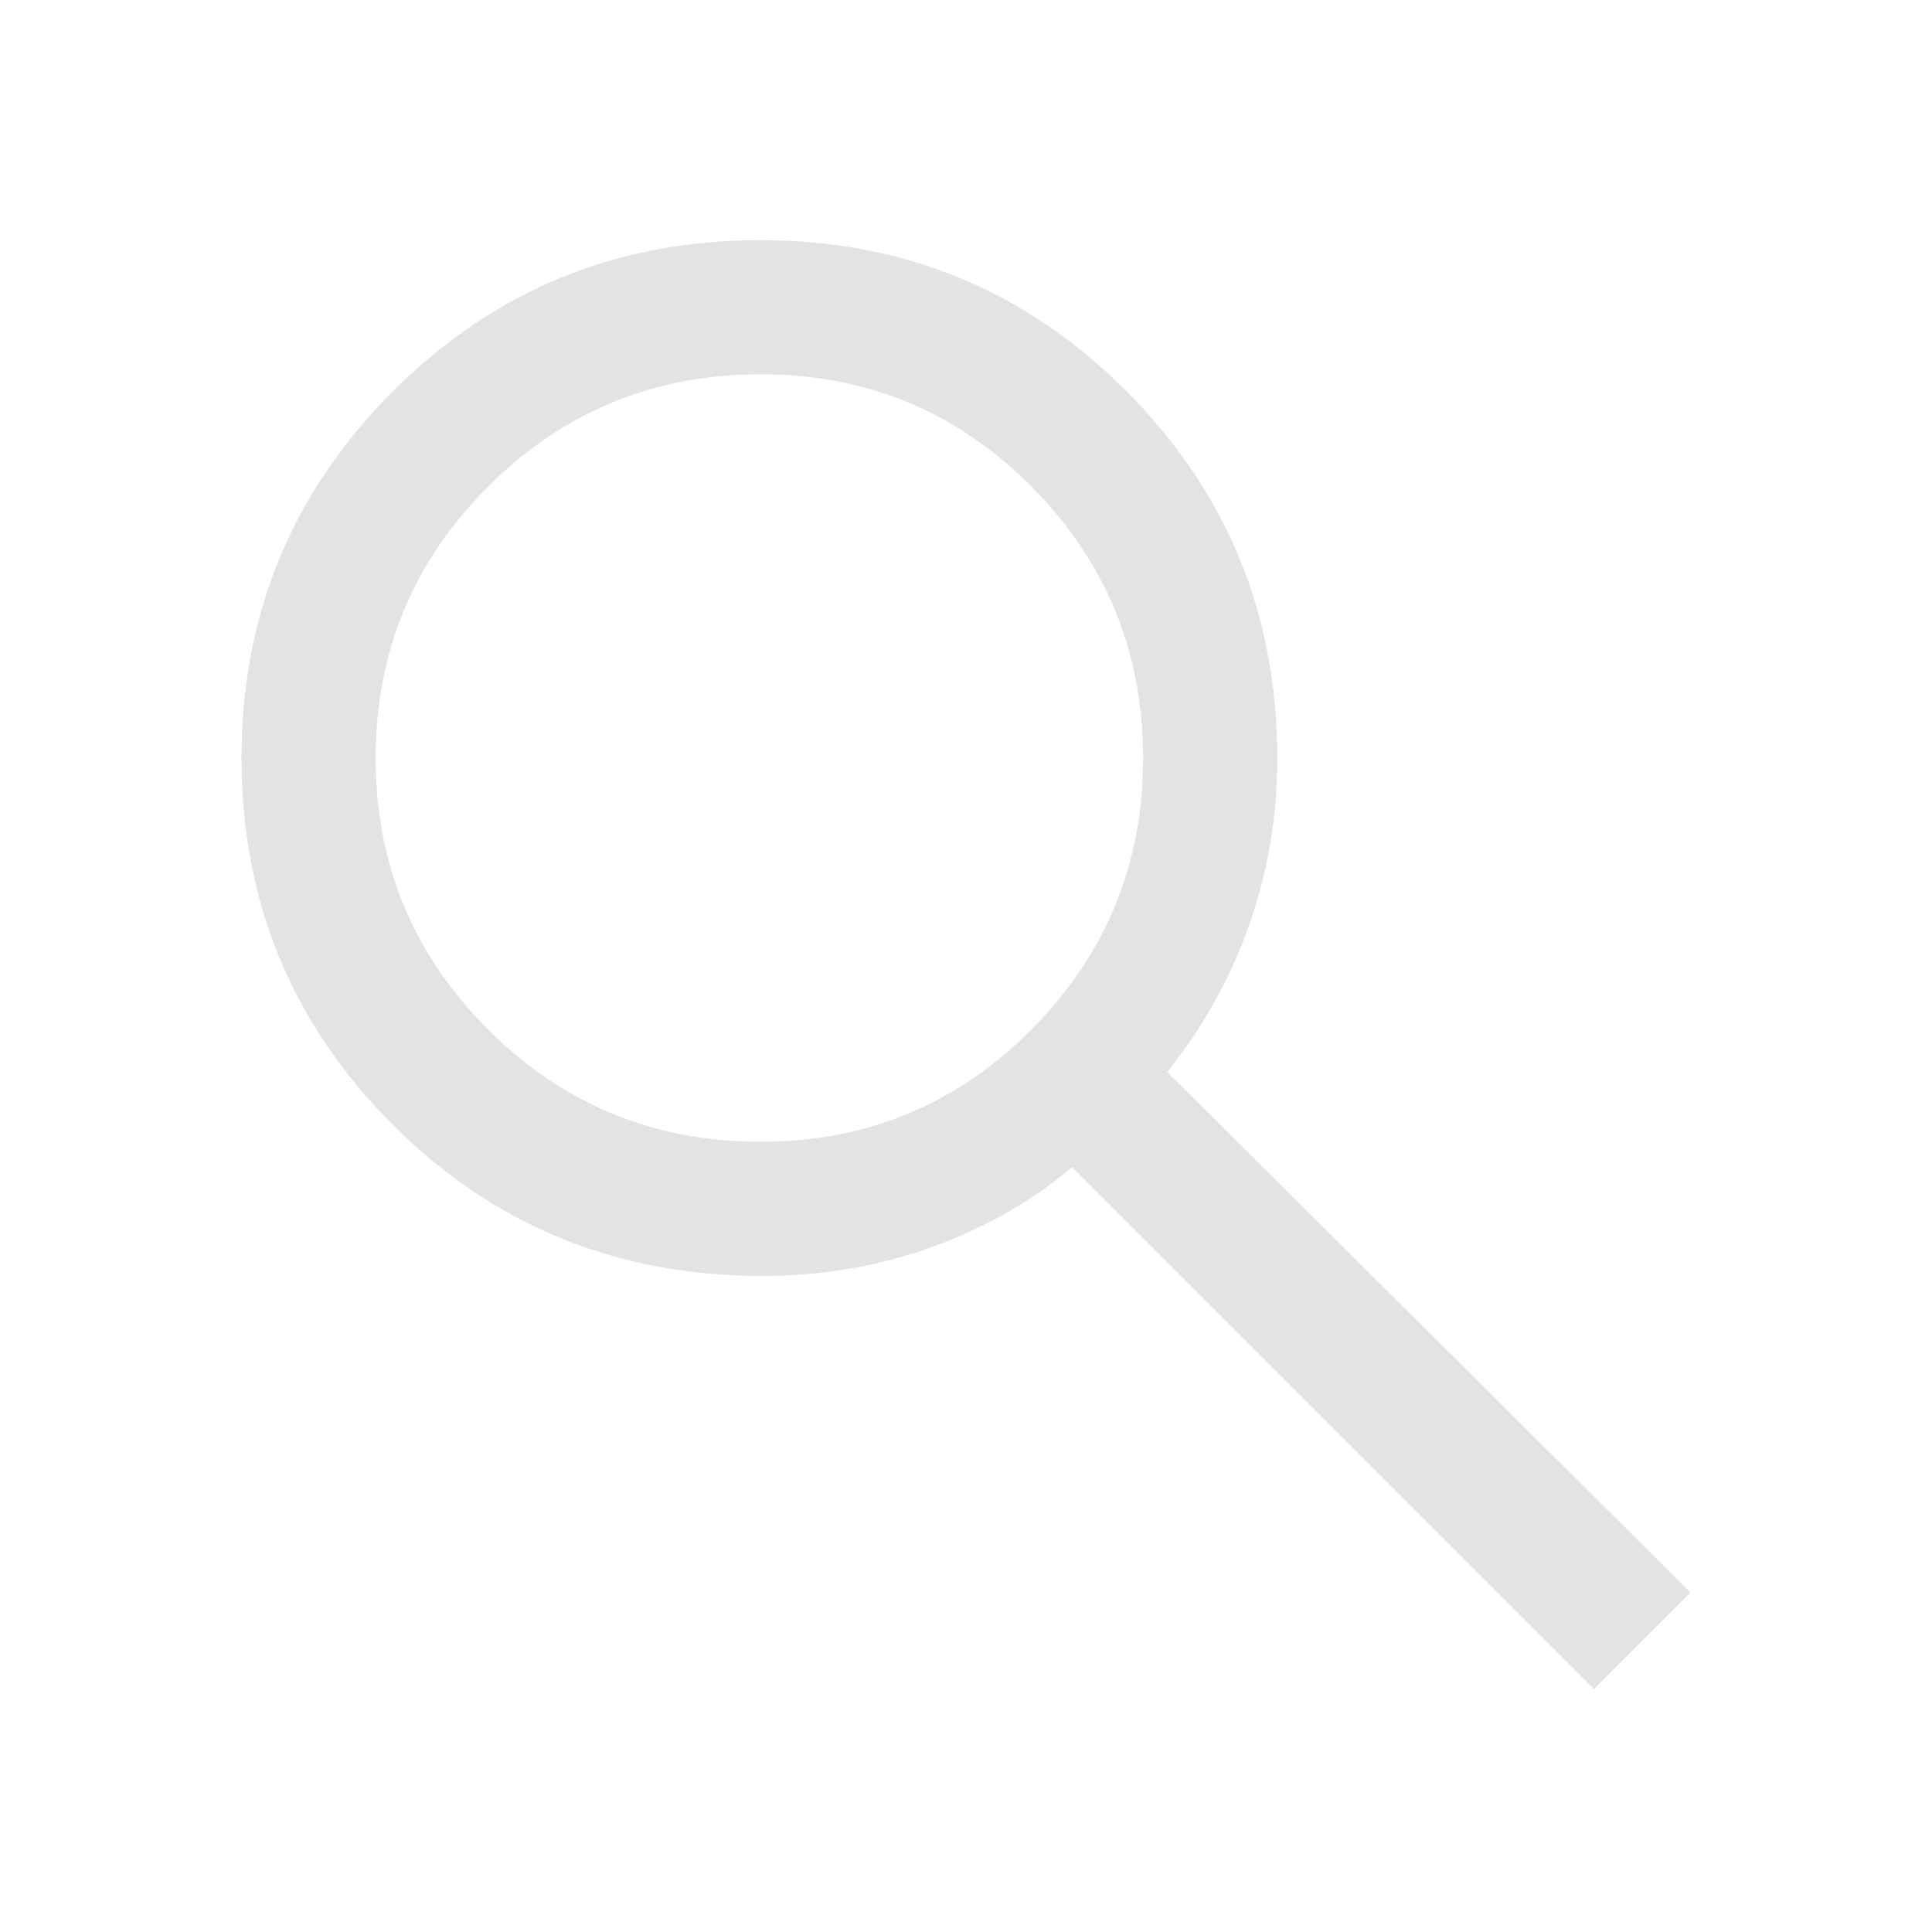
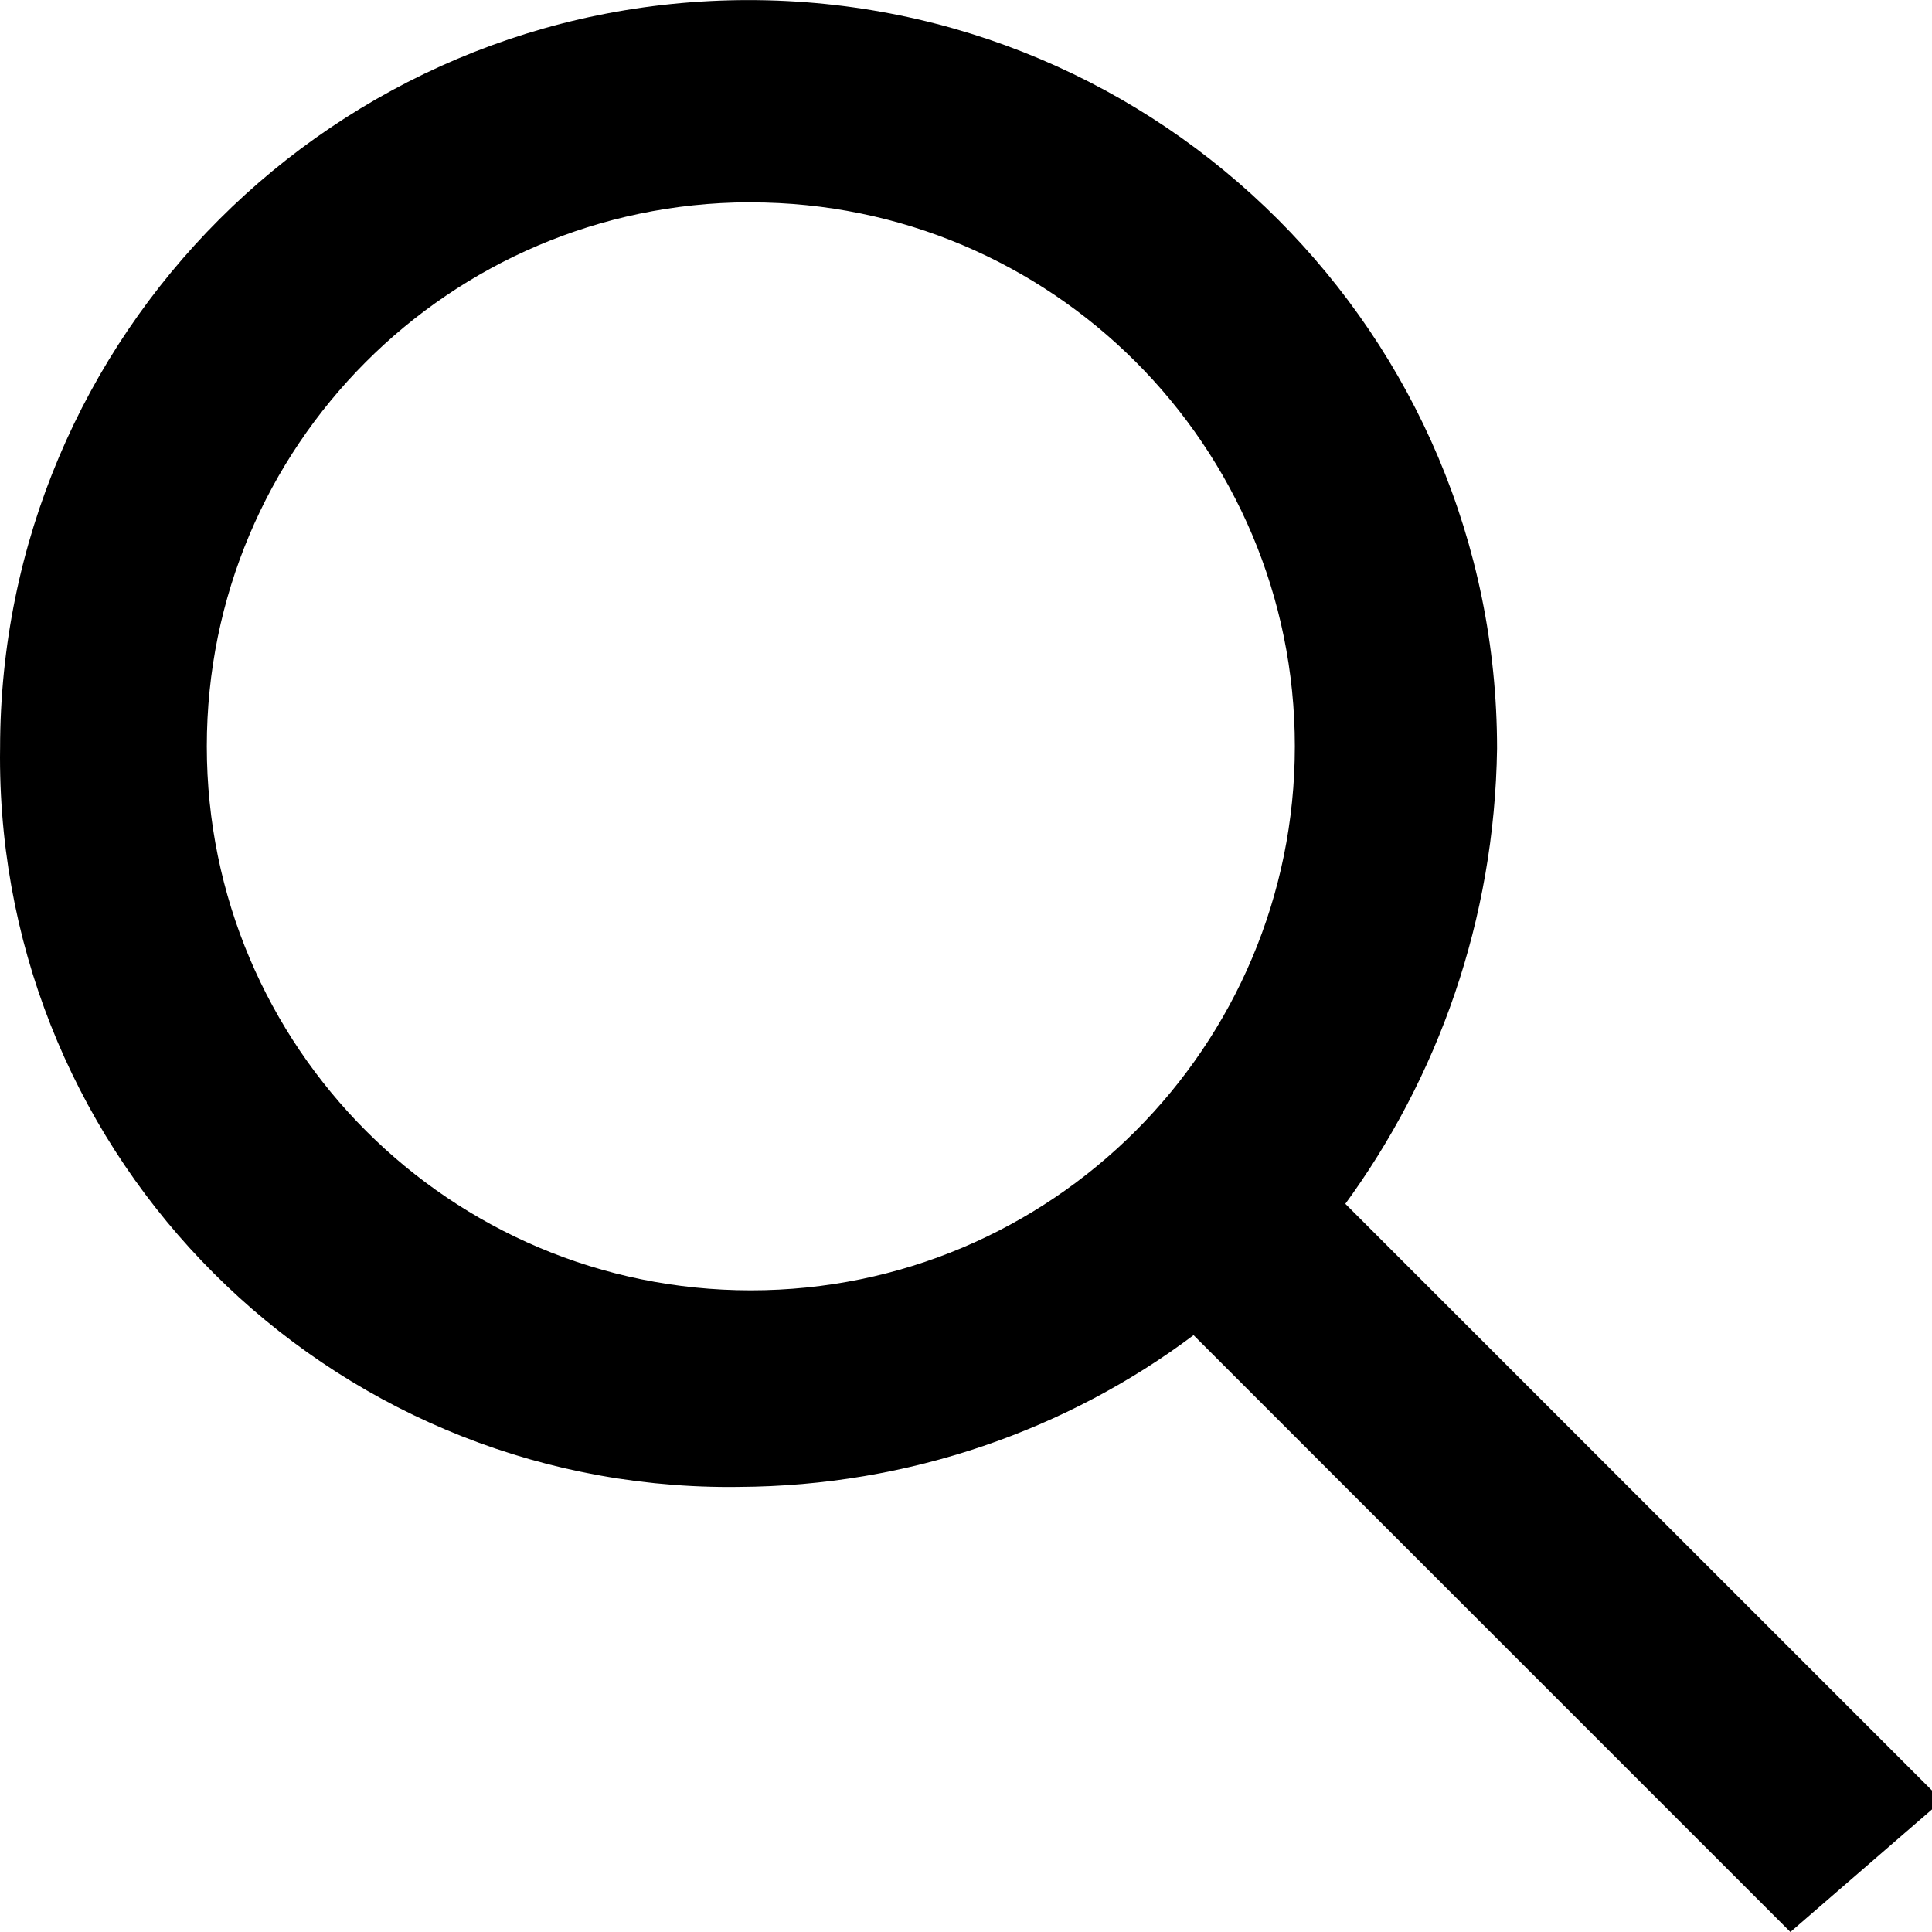
- <svg xmlns="http://www.w3.org/2000/svg" height="40px" viewBox="0 -960 960 960" width="40px" fill="#e3e3e3">
-   <path d="M792-120.67 532.67-380q-30 25.33-69.64 39.67Q423.39-326 378.67-326q-108.44 0-183.56-75.17Q120-476.33 120-583.33t75.17-182.17q75.16-75.17 182.5-75.17 107.33 0 182.16 75.17 74.84 75.17 74.84 182.27 0 43.23-14 82.9-14 39.66-40.67 73l260 258.66-48 48Zm-414-272q79.17 0 134.58-55.83Q568-504.33 568-583.33q0-79-55.42-134.84Q457.17-774 378-774q-79.72 0-135.53 55.83-55.8 55.84-55.8 134.84t55.8 134.83q55.81 55.83 135.53 55.83Z" />
+ <svg xmlns="http://www.w3.org/2000/svg" fill="#000000" width="40px" height="40px" viewBox="0 0 24 24">
+   <path d="m22.241 24-7.414-7.414c-1.559 1.169-3.523 1.875-5.652 1.885h-.002c-.032 0-.07.001-.108.001-5.006 0-9.065-4.058-9.065-9.065 0-.038 0-.076.001-.114v.006c0-5.135 4.163-9.298 9.298-9.298s9.298 4.163 9.298 9.298c-.031 2.129-.733 4.088-1.904 5.682l.019-.027 7.414 7.414zm-12.942-21.487c-3.72.016-6.73 3.035-6.73 6.758 0 3.732 3.025 6.758 6.758 6.758s6.758-3.025 6.758-6.758c0-1.866-.756-3.555-1.979-4.778-1.223-1.223-2.912-1.979-4.778-1.979-.01 0-.02 0-.03 0h.002z" />
</svg>
